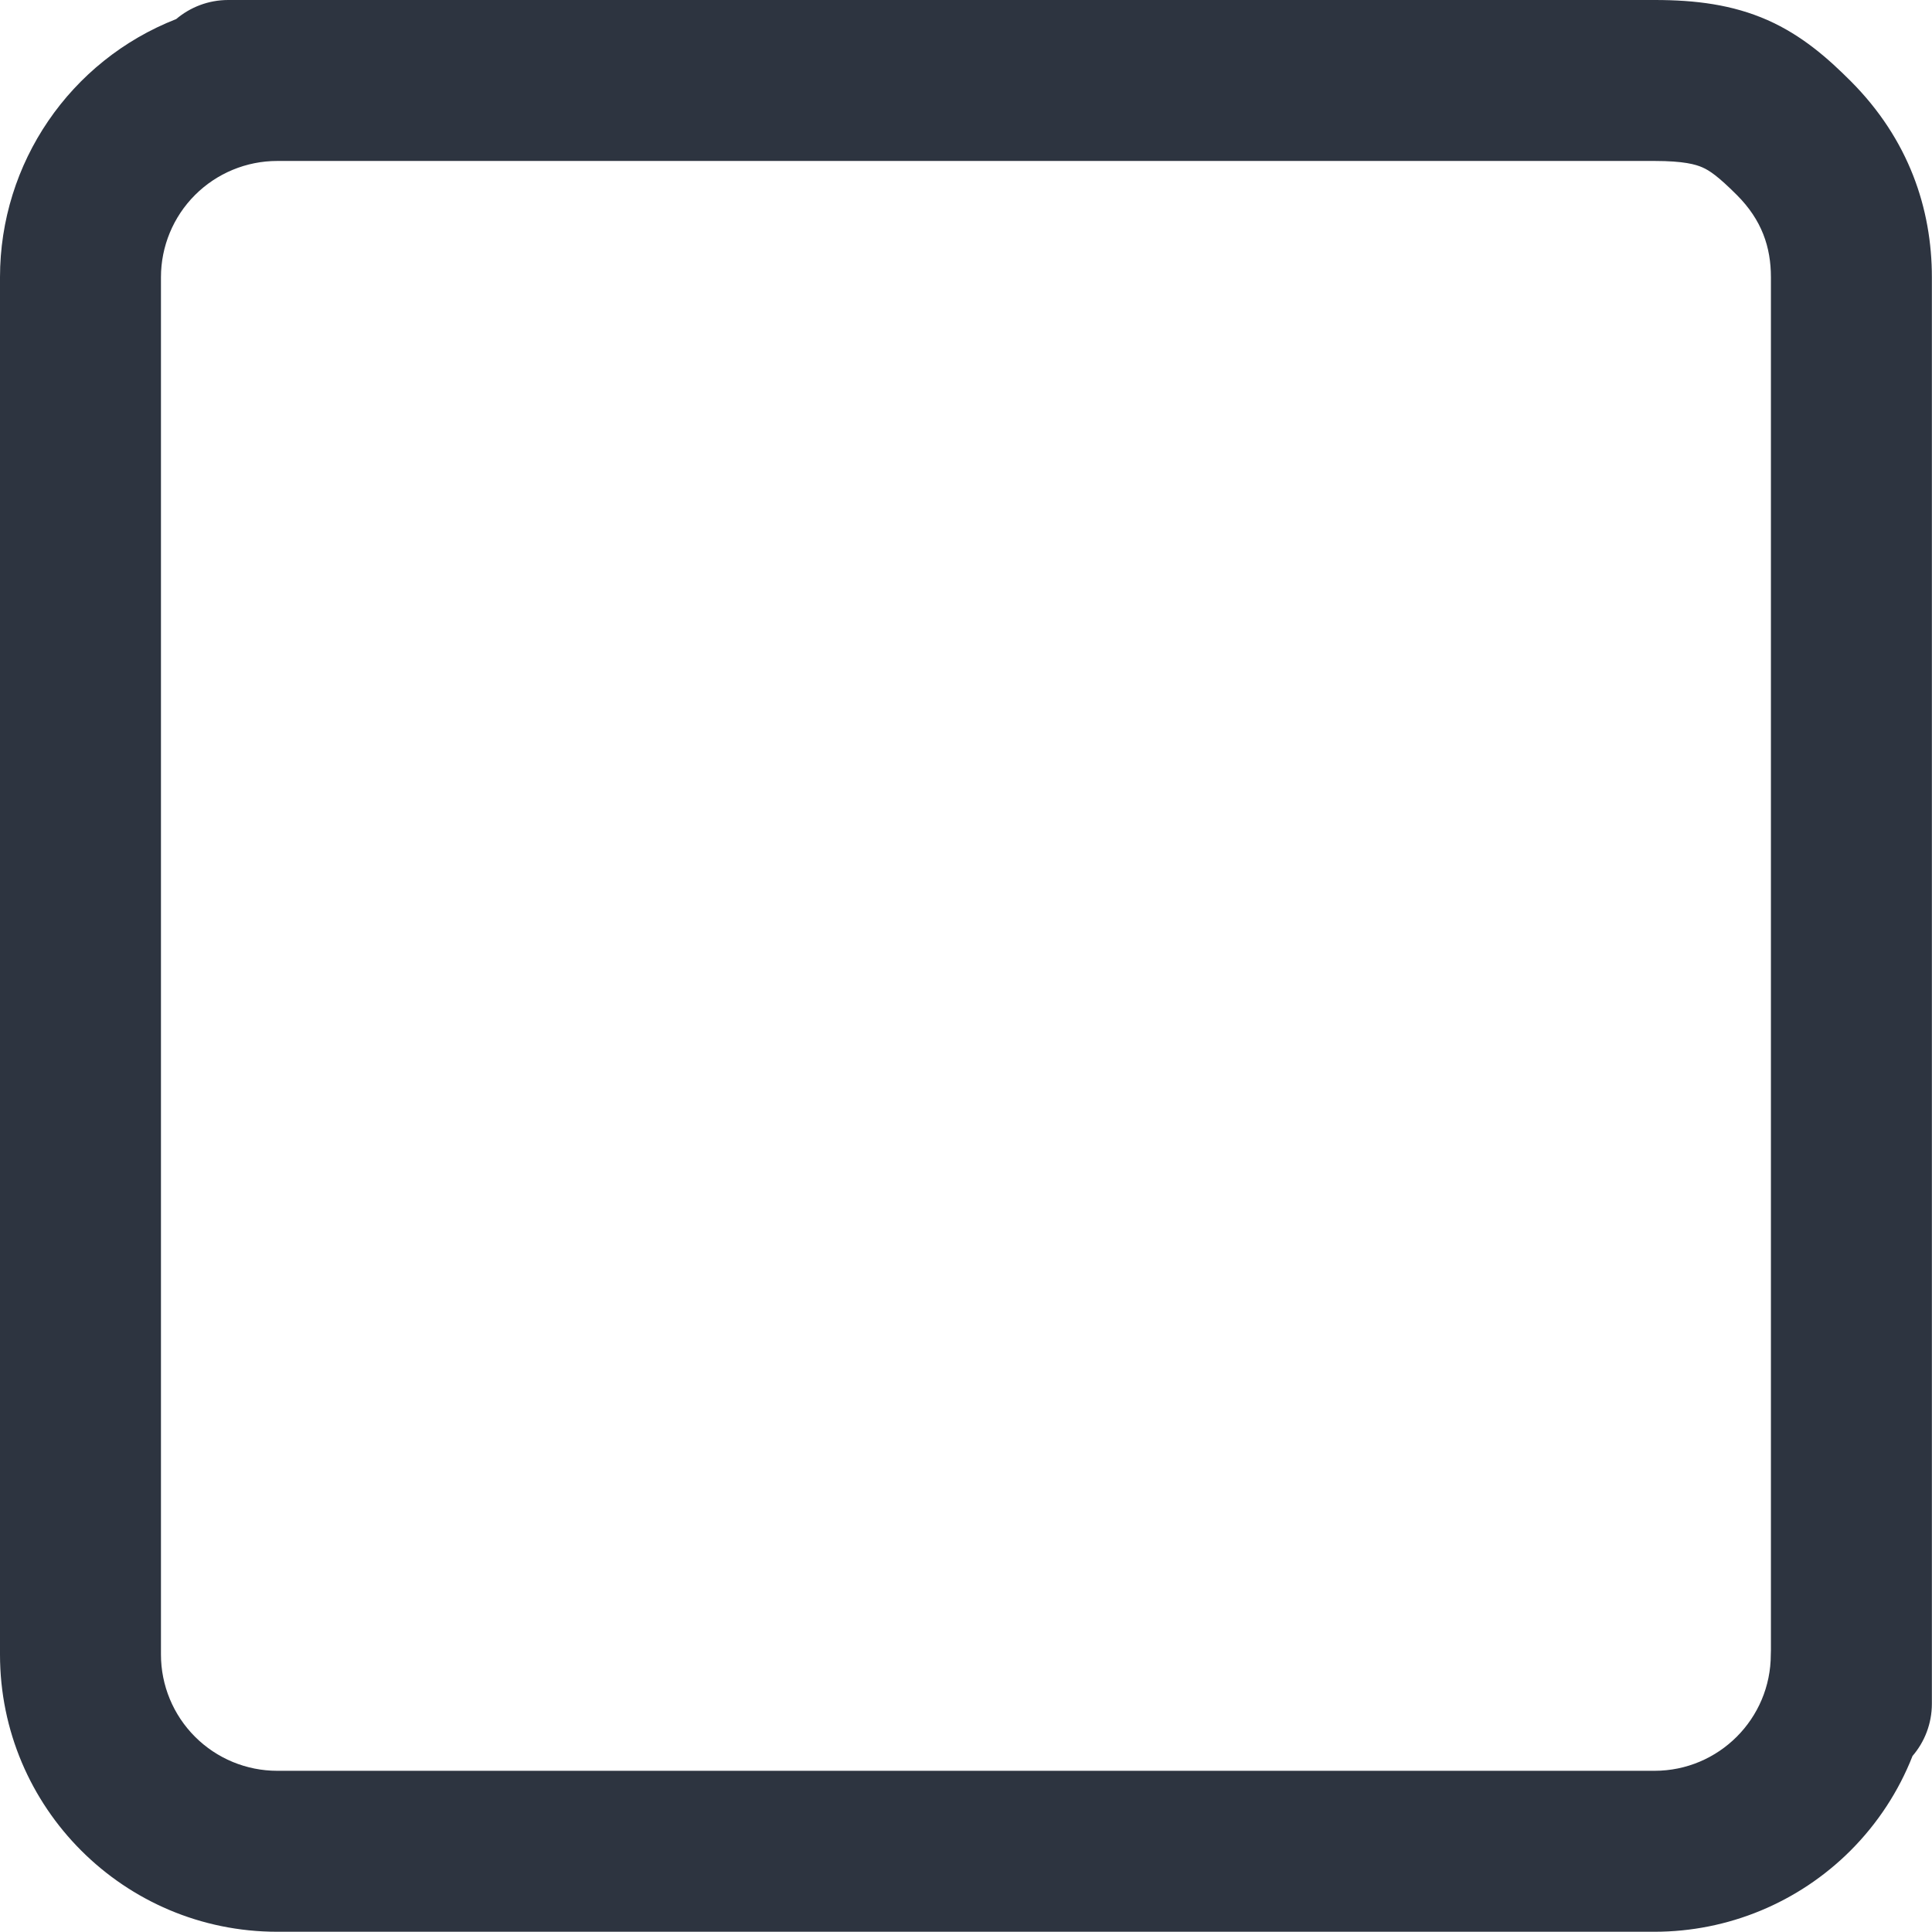
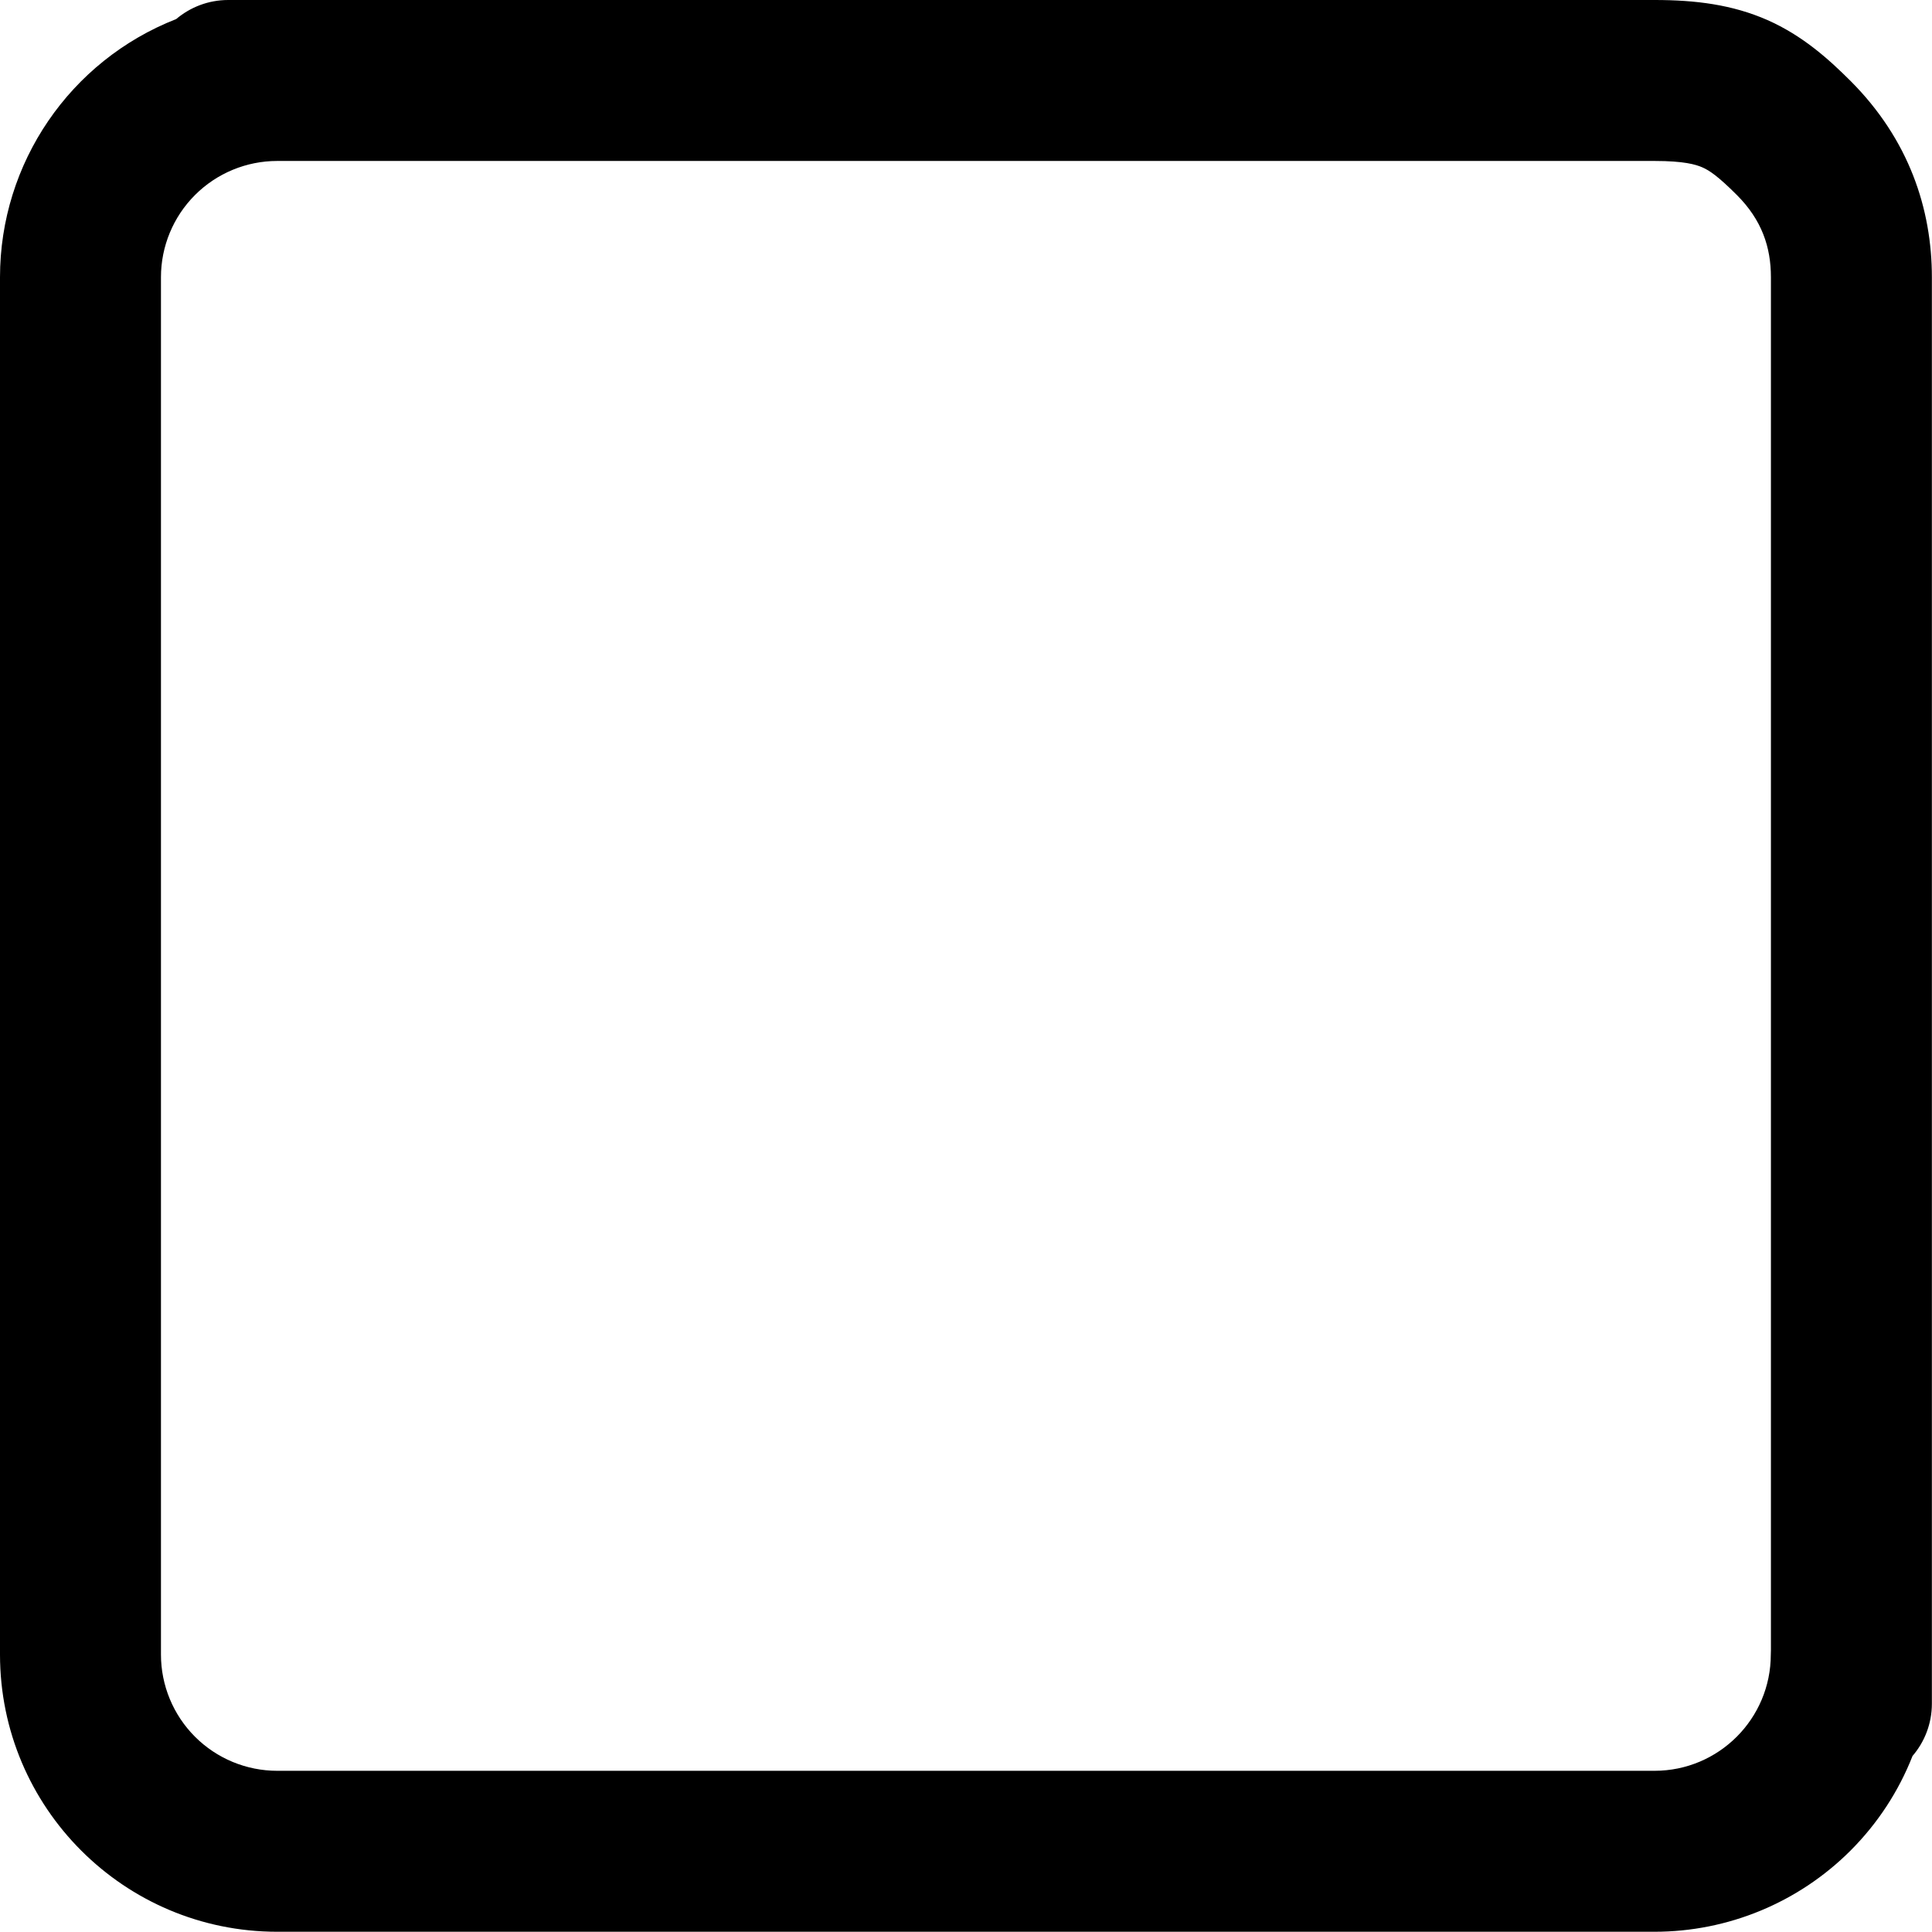
- <svg xmlns="http://www.w3.org/2000/svg" width="16" height="16" fill="none">
-   <path fill-rule="evenodd" clip-rule="evenodd" d="M1.615 1.615a.963.963 0 0 1 .681-.282H13.703c.242 0 .34.029.395.053.058.025.131.074.286.229.207.207.282.432.282.681V13.665a.658.658 0 0 0-.001.037.963.963 0 0 1-.963.963H2.296a.963.963 0 0 1-.681-.282.963.963 0 0 1-.282-.681V2.296a.963.963 0 0 1 .282-.681ZM15.838 14.544c-.114.29-.288.557-.513.782a2.296 2.296 0 0 1-1.624.672H2.296A2.296 2.296 0 0 1-0 13.702V2.296A2.296 2.296 0 0 1 1.459.158C1.575.06 1.725 0 1.89 0H13.703c.338 0 .643.038.934.166.287.127.501.317.69.506.481.482.672 1.057.672 1.624V14.109c0 .166-.061.318-.161.434Z" fill="#2D3440" />
+ <svg xmlns="http://www.w3.org/2000/svg" width="16" height="16" fill="currentColor">
+   <path fill-rule="evenodd" clip-rule="evenodd" d="M1.615 1.615a.963.963 0 0 1 .681-.282H13.703c.242 0 .34.029.395.053.058.025.131.074.286.229.207.207.282.432.282.681V13.665a.658.658 0 0 0-.001.037.963.963 0 0 1-.963.963H2.296a.963.963 0 0 1-.681-.282.963.963 0 0 1-.282-.681V2.296a.963.963 0 0 1 .282-.681ZM15.838 14.544c-.114.29-.288.557-.513.782a2.296 2.296 0 0 1-1.624.672H2.296A2.296 2.296 0 0 1-0 13.702V2.296A2.296 2.296 0 0 1 1.459.158C1.575.06 1.725 0 1.89 0H13.703c.338 0 .643.038.934.166.287.127.501.317.69.506.481.482.672 1.057.672 1.624V14.109c0 .166-.061.318-.161.434Z" fill="currentColor" />
</svg>
